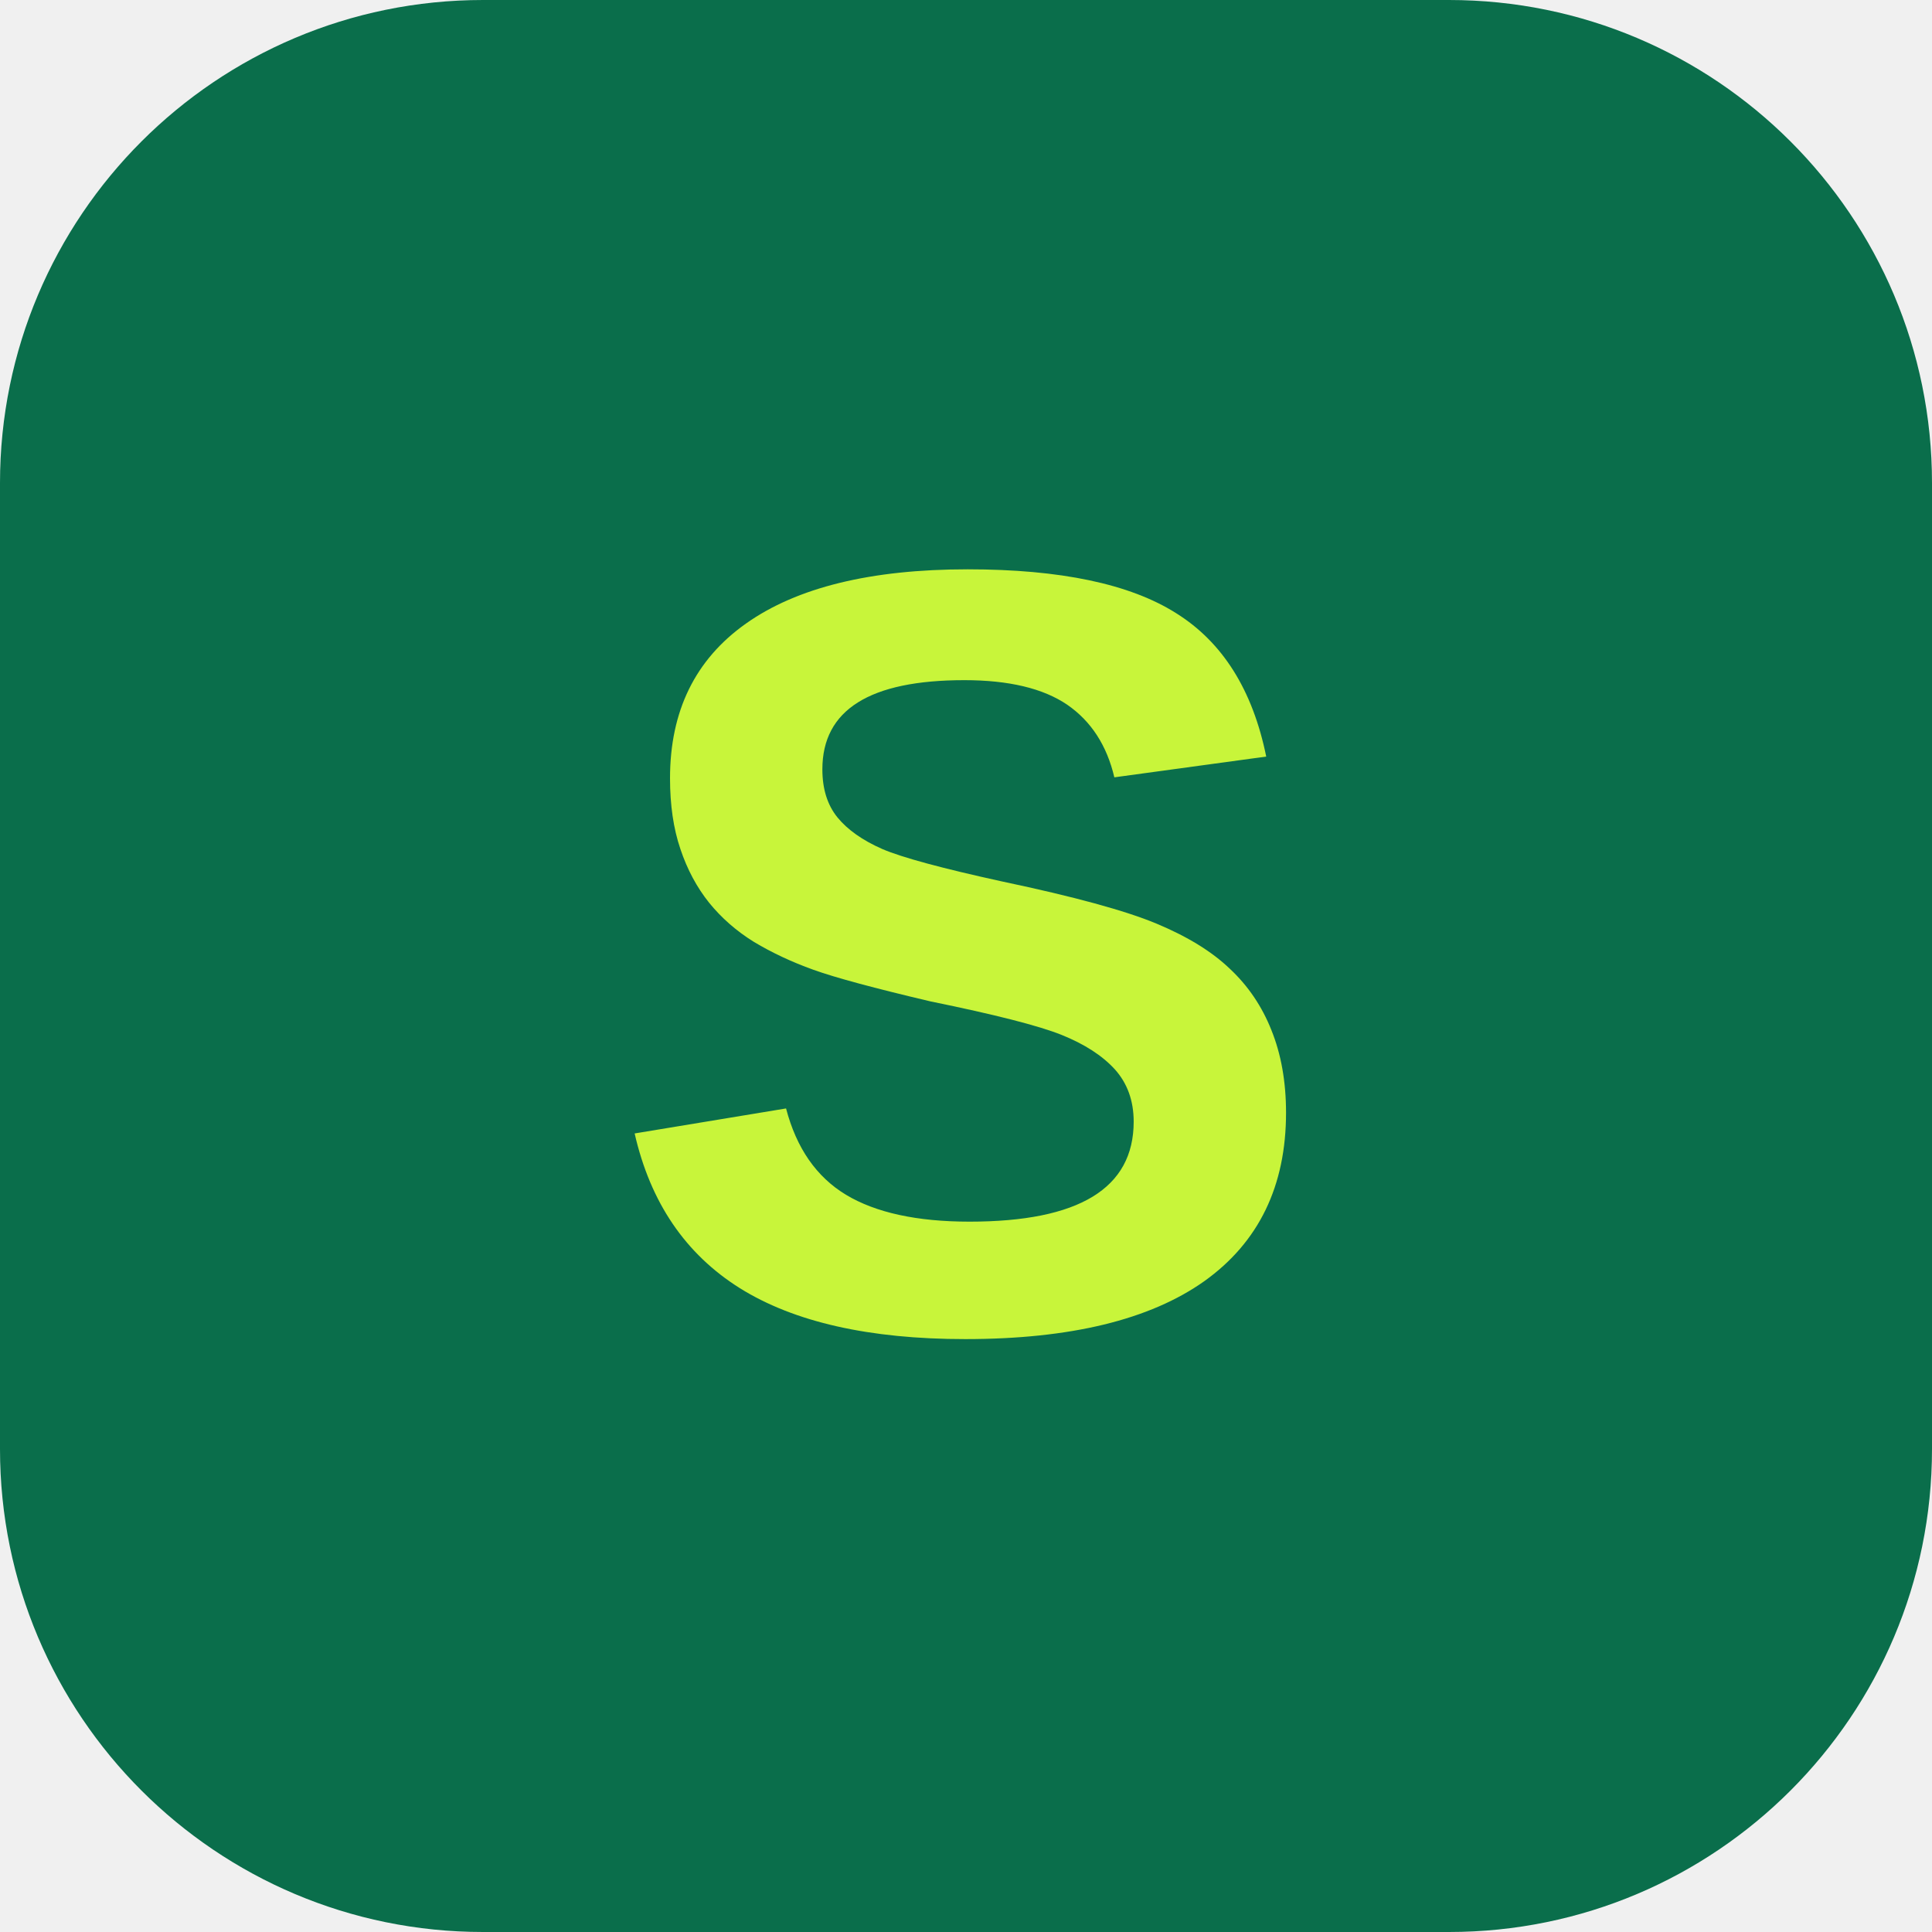
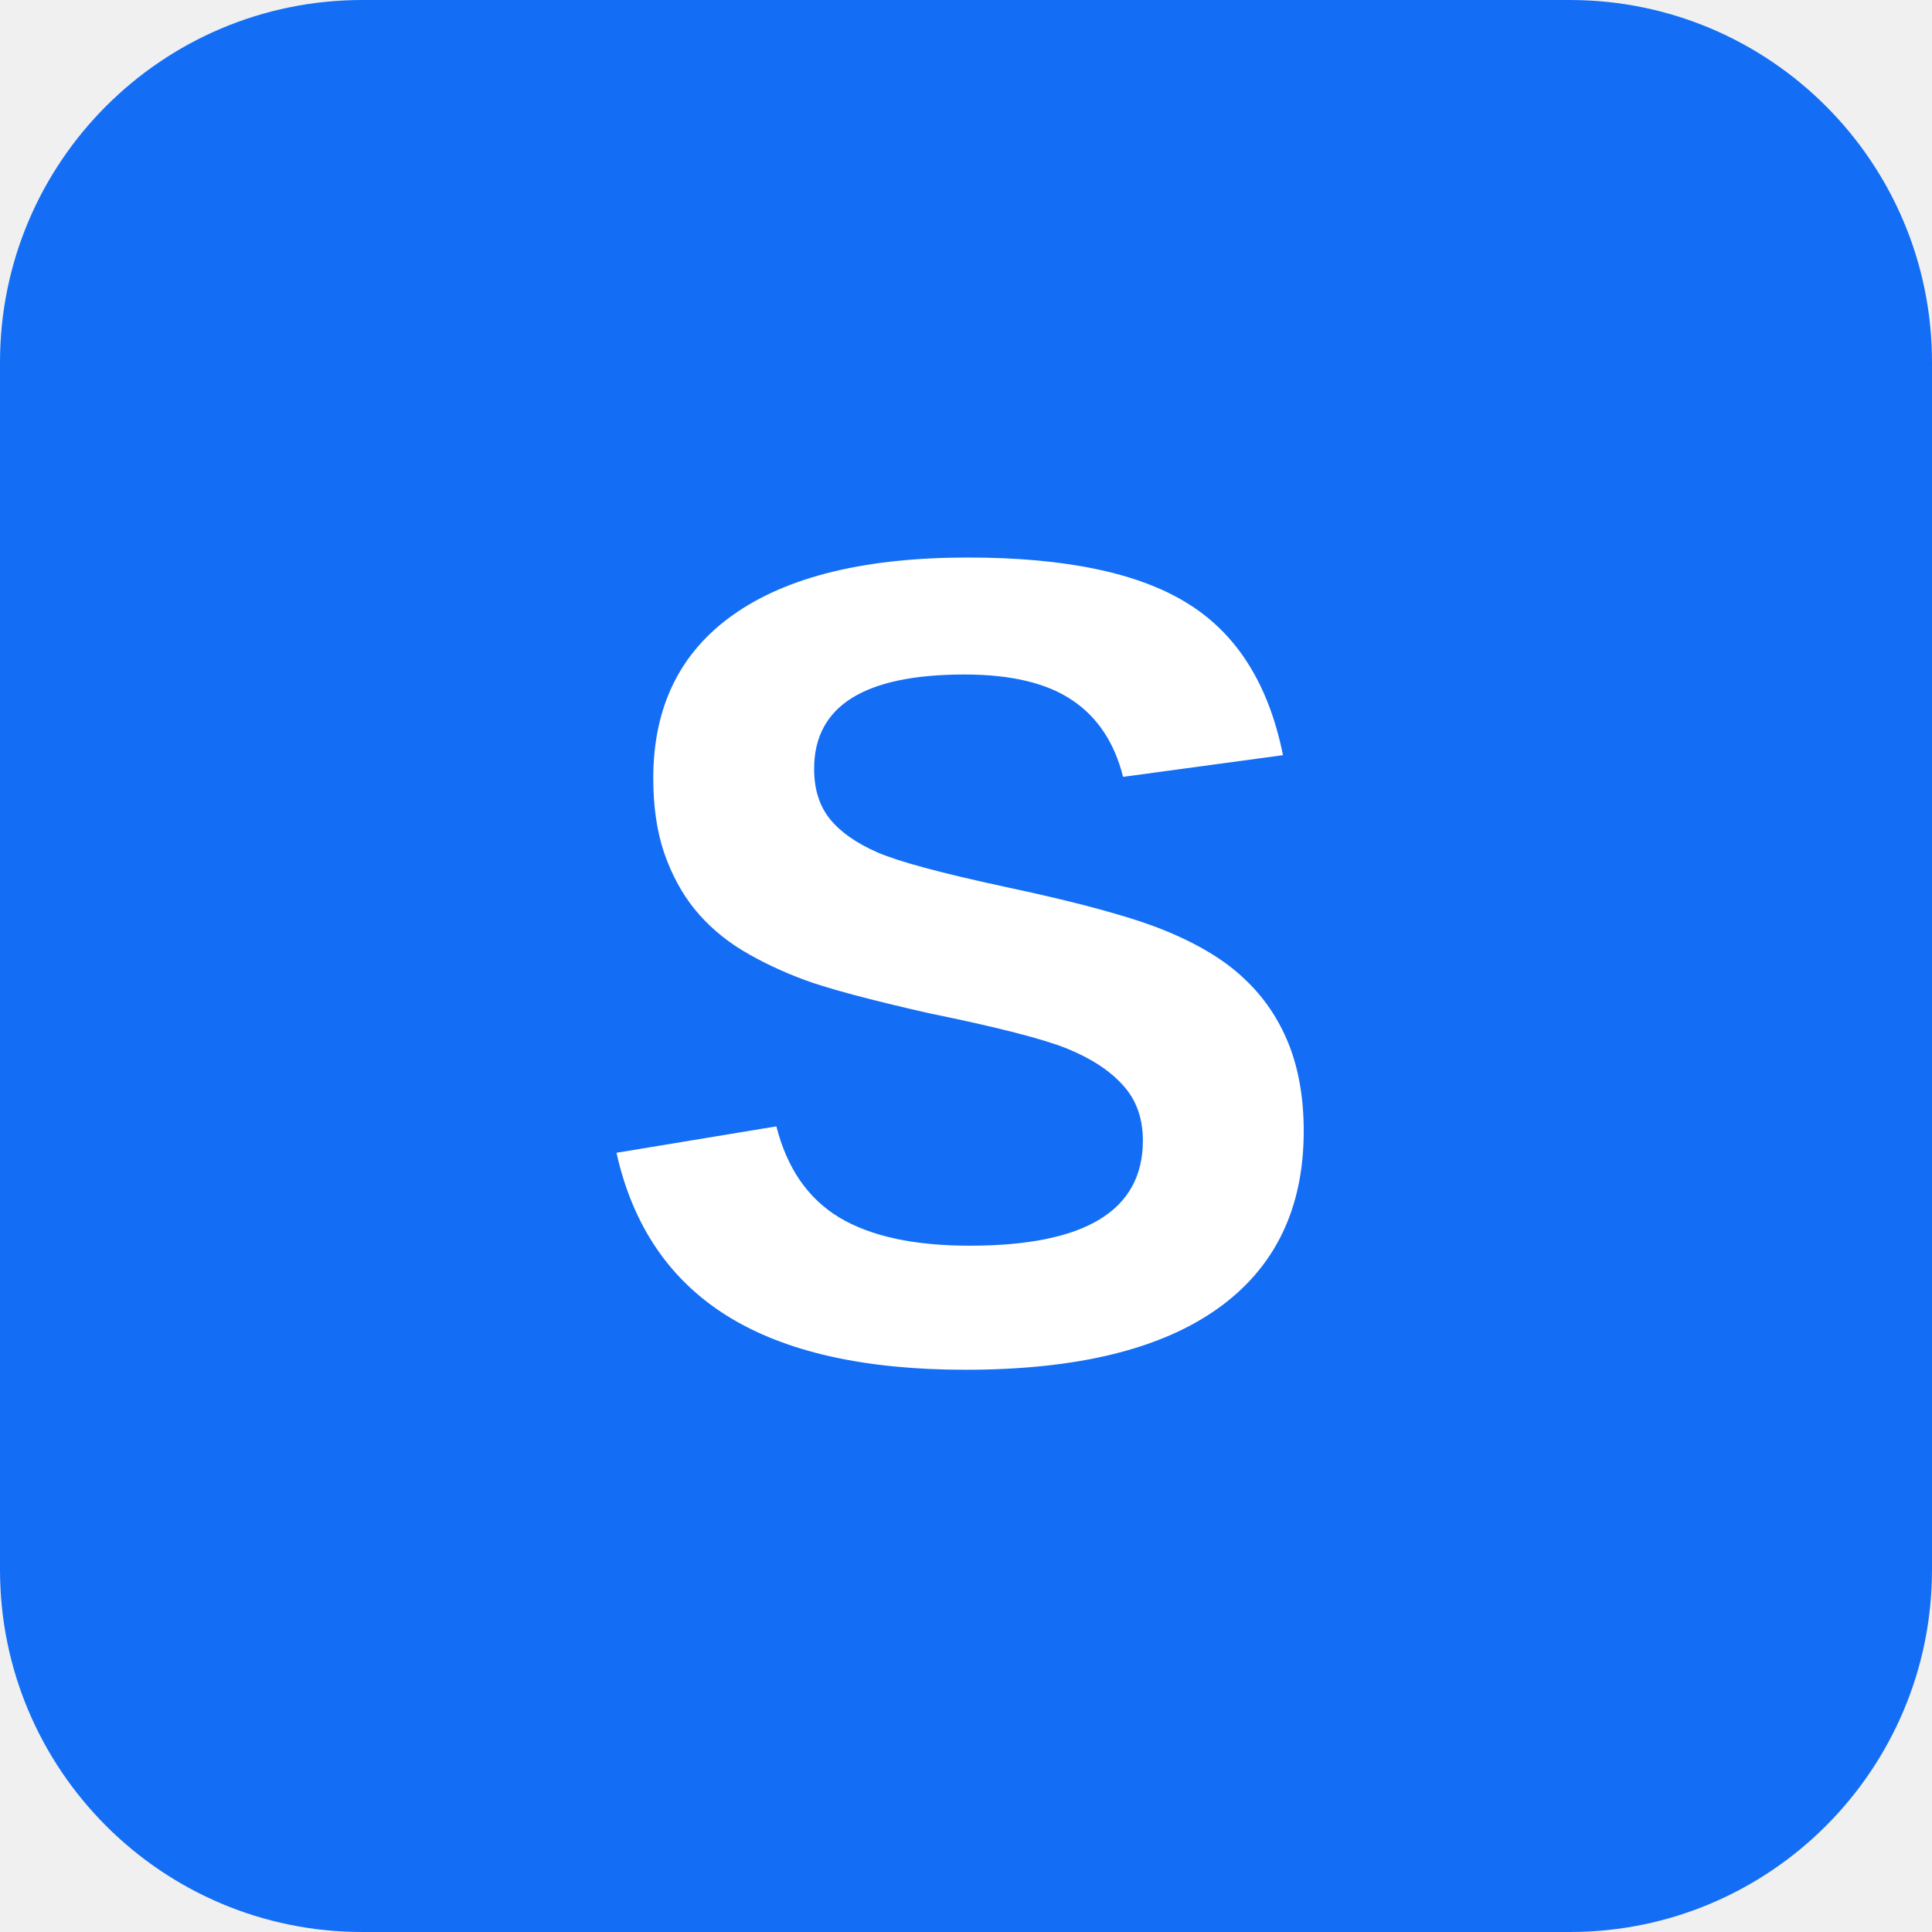
<svg xmlns="http://www.w3.org/2000/svg" viewBox="0 0 64 64">
-   <rect width="64" height="64" rx="16" fill="#0a6e4b" />
-   <text x="32" y="44" font-family="Arial, sans-serif" font-size="36" font-weight="800" text-anchor="middle" fill="#c8f53a">S</text>
+   <rect width="64" height="64" rx="12" fill="#146ef5" />
+   <text x="32" y="45" font-family="Arial, sans-serif" font-size="38" font-weight="800" text-anchor="middle" fill="#ffffff">S</text>
</svg>
